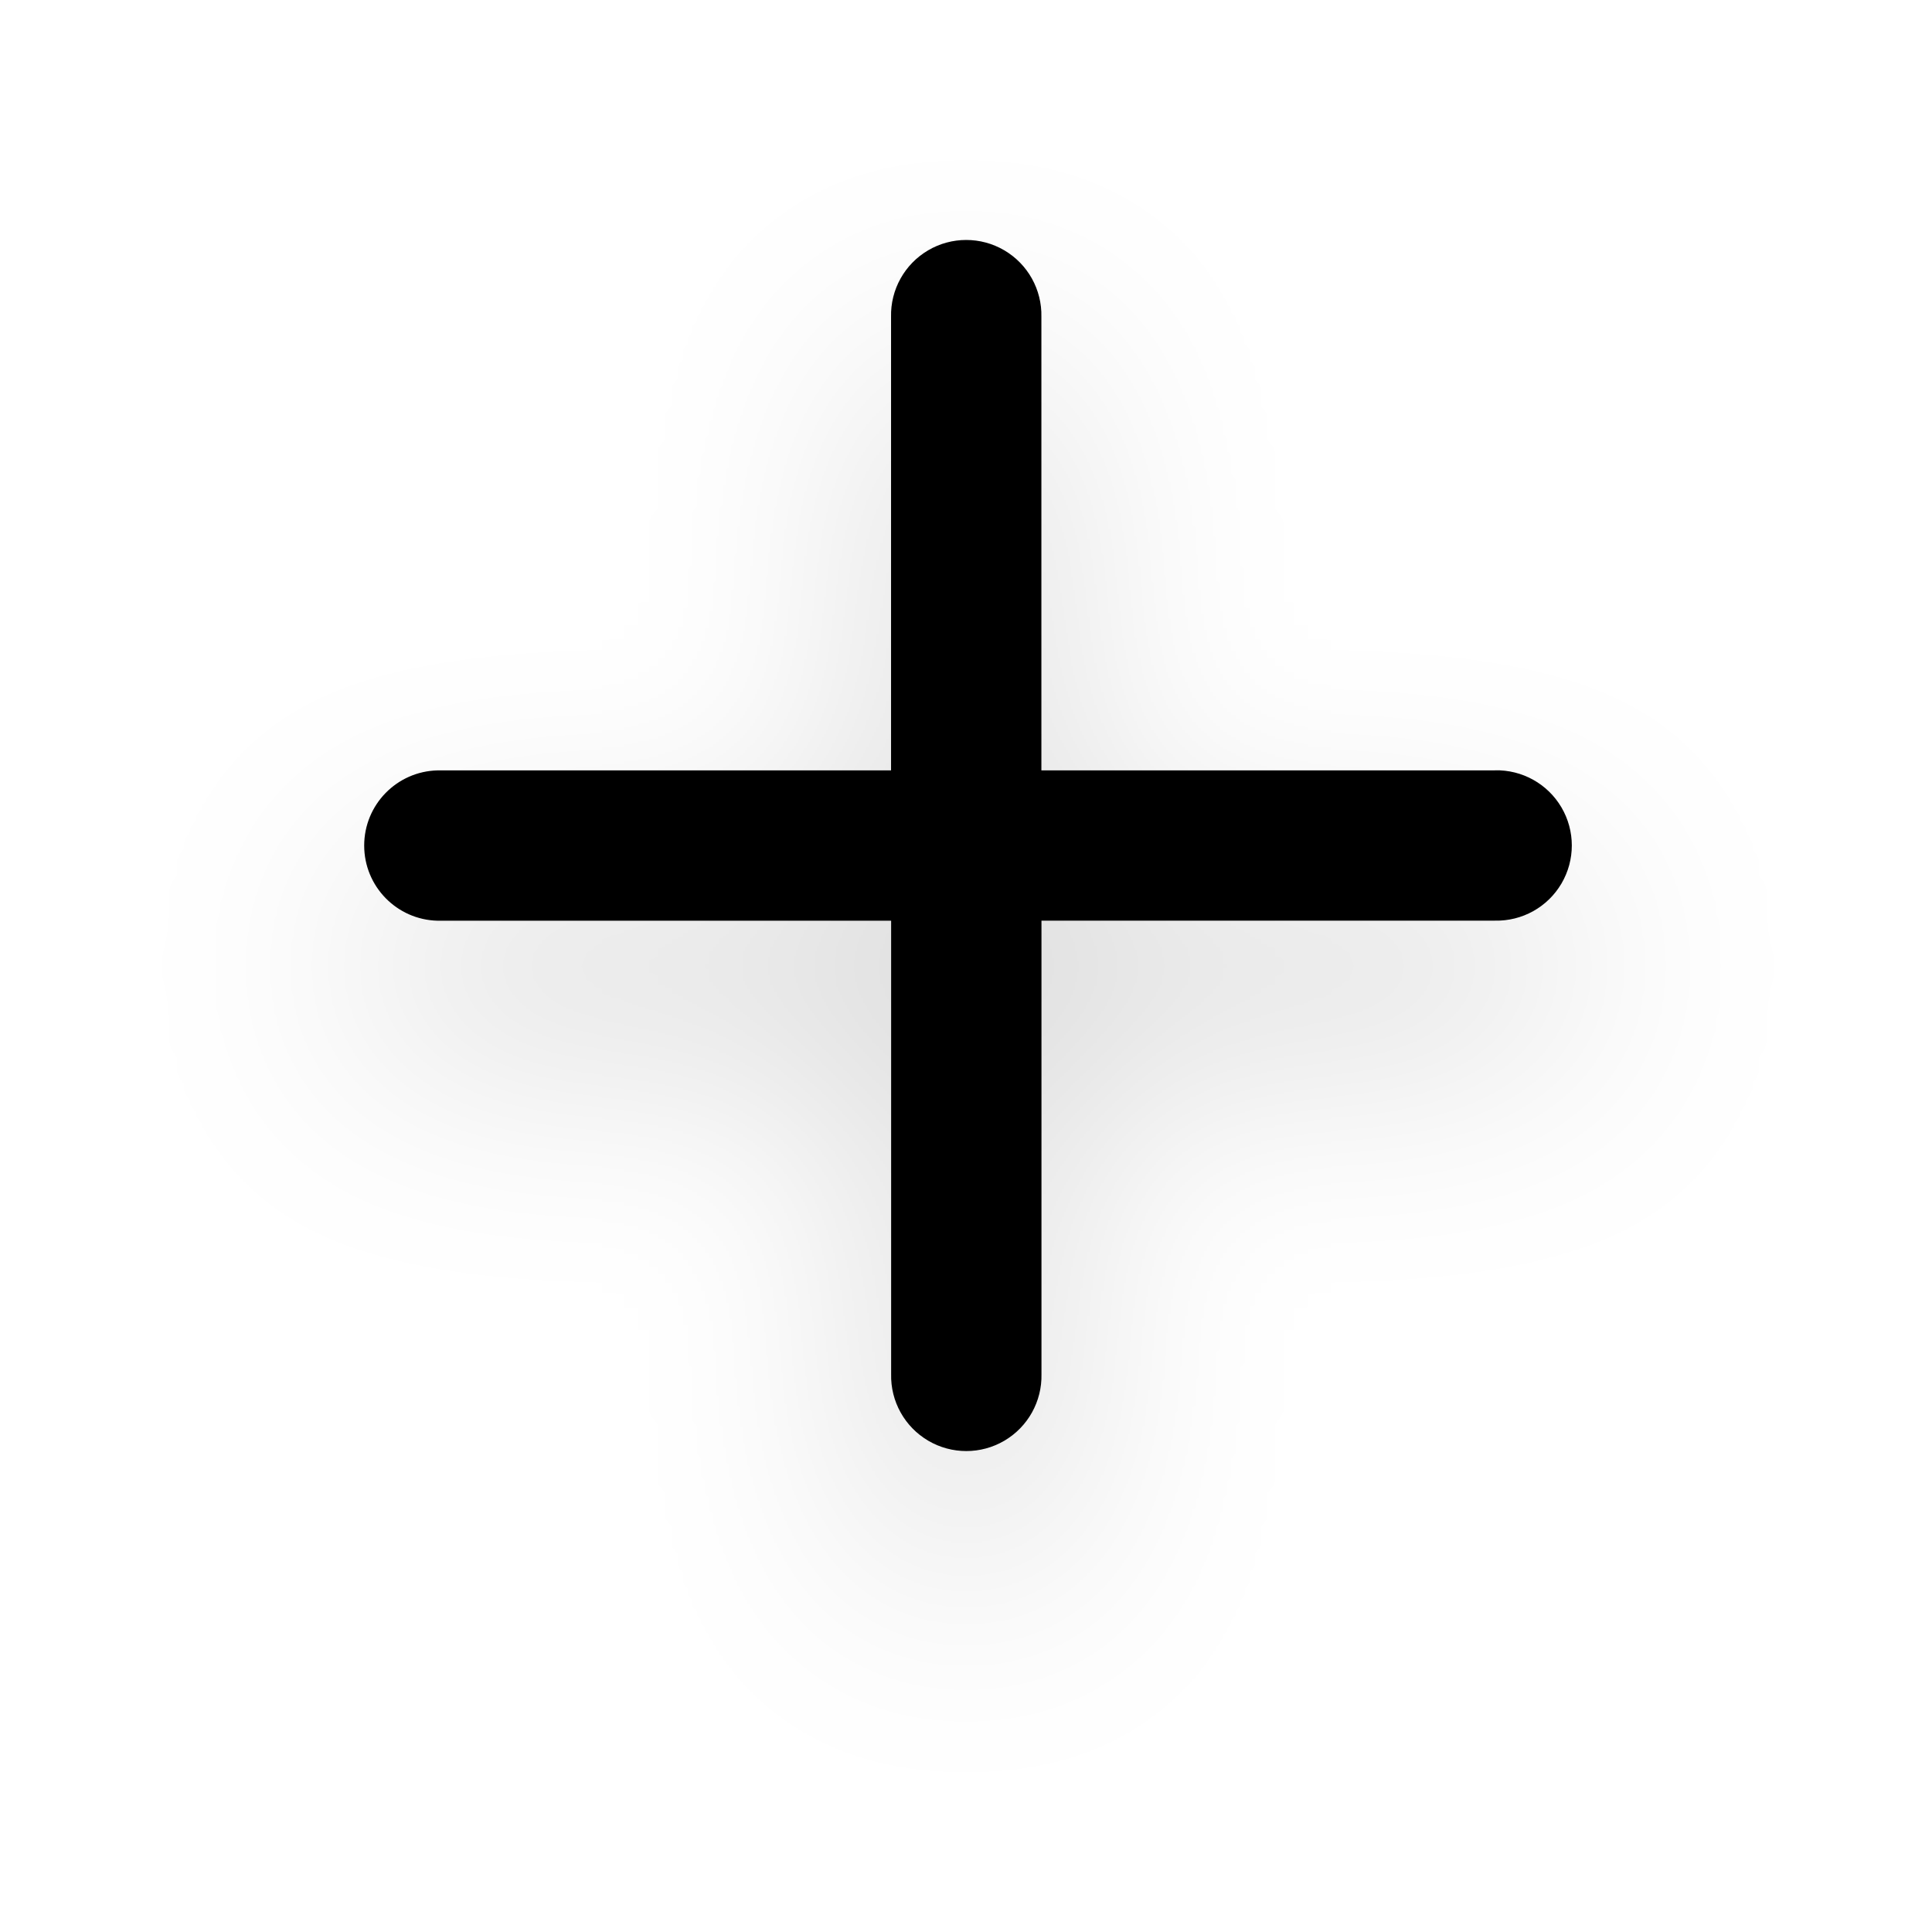
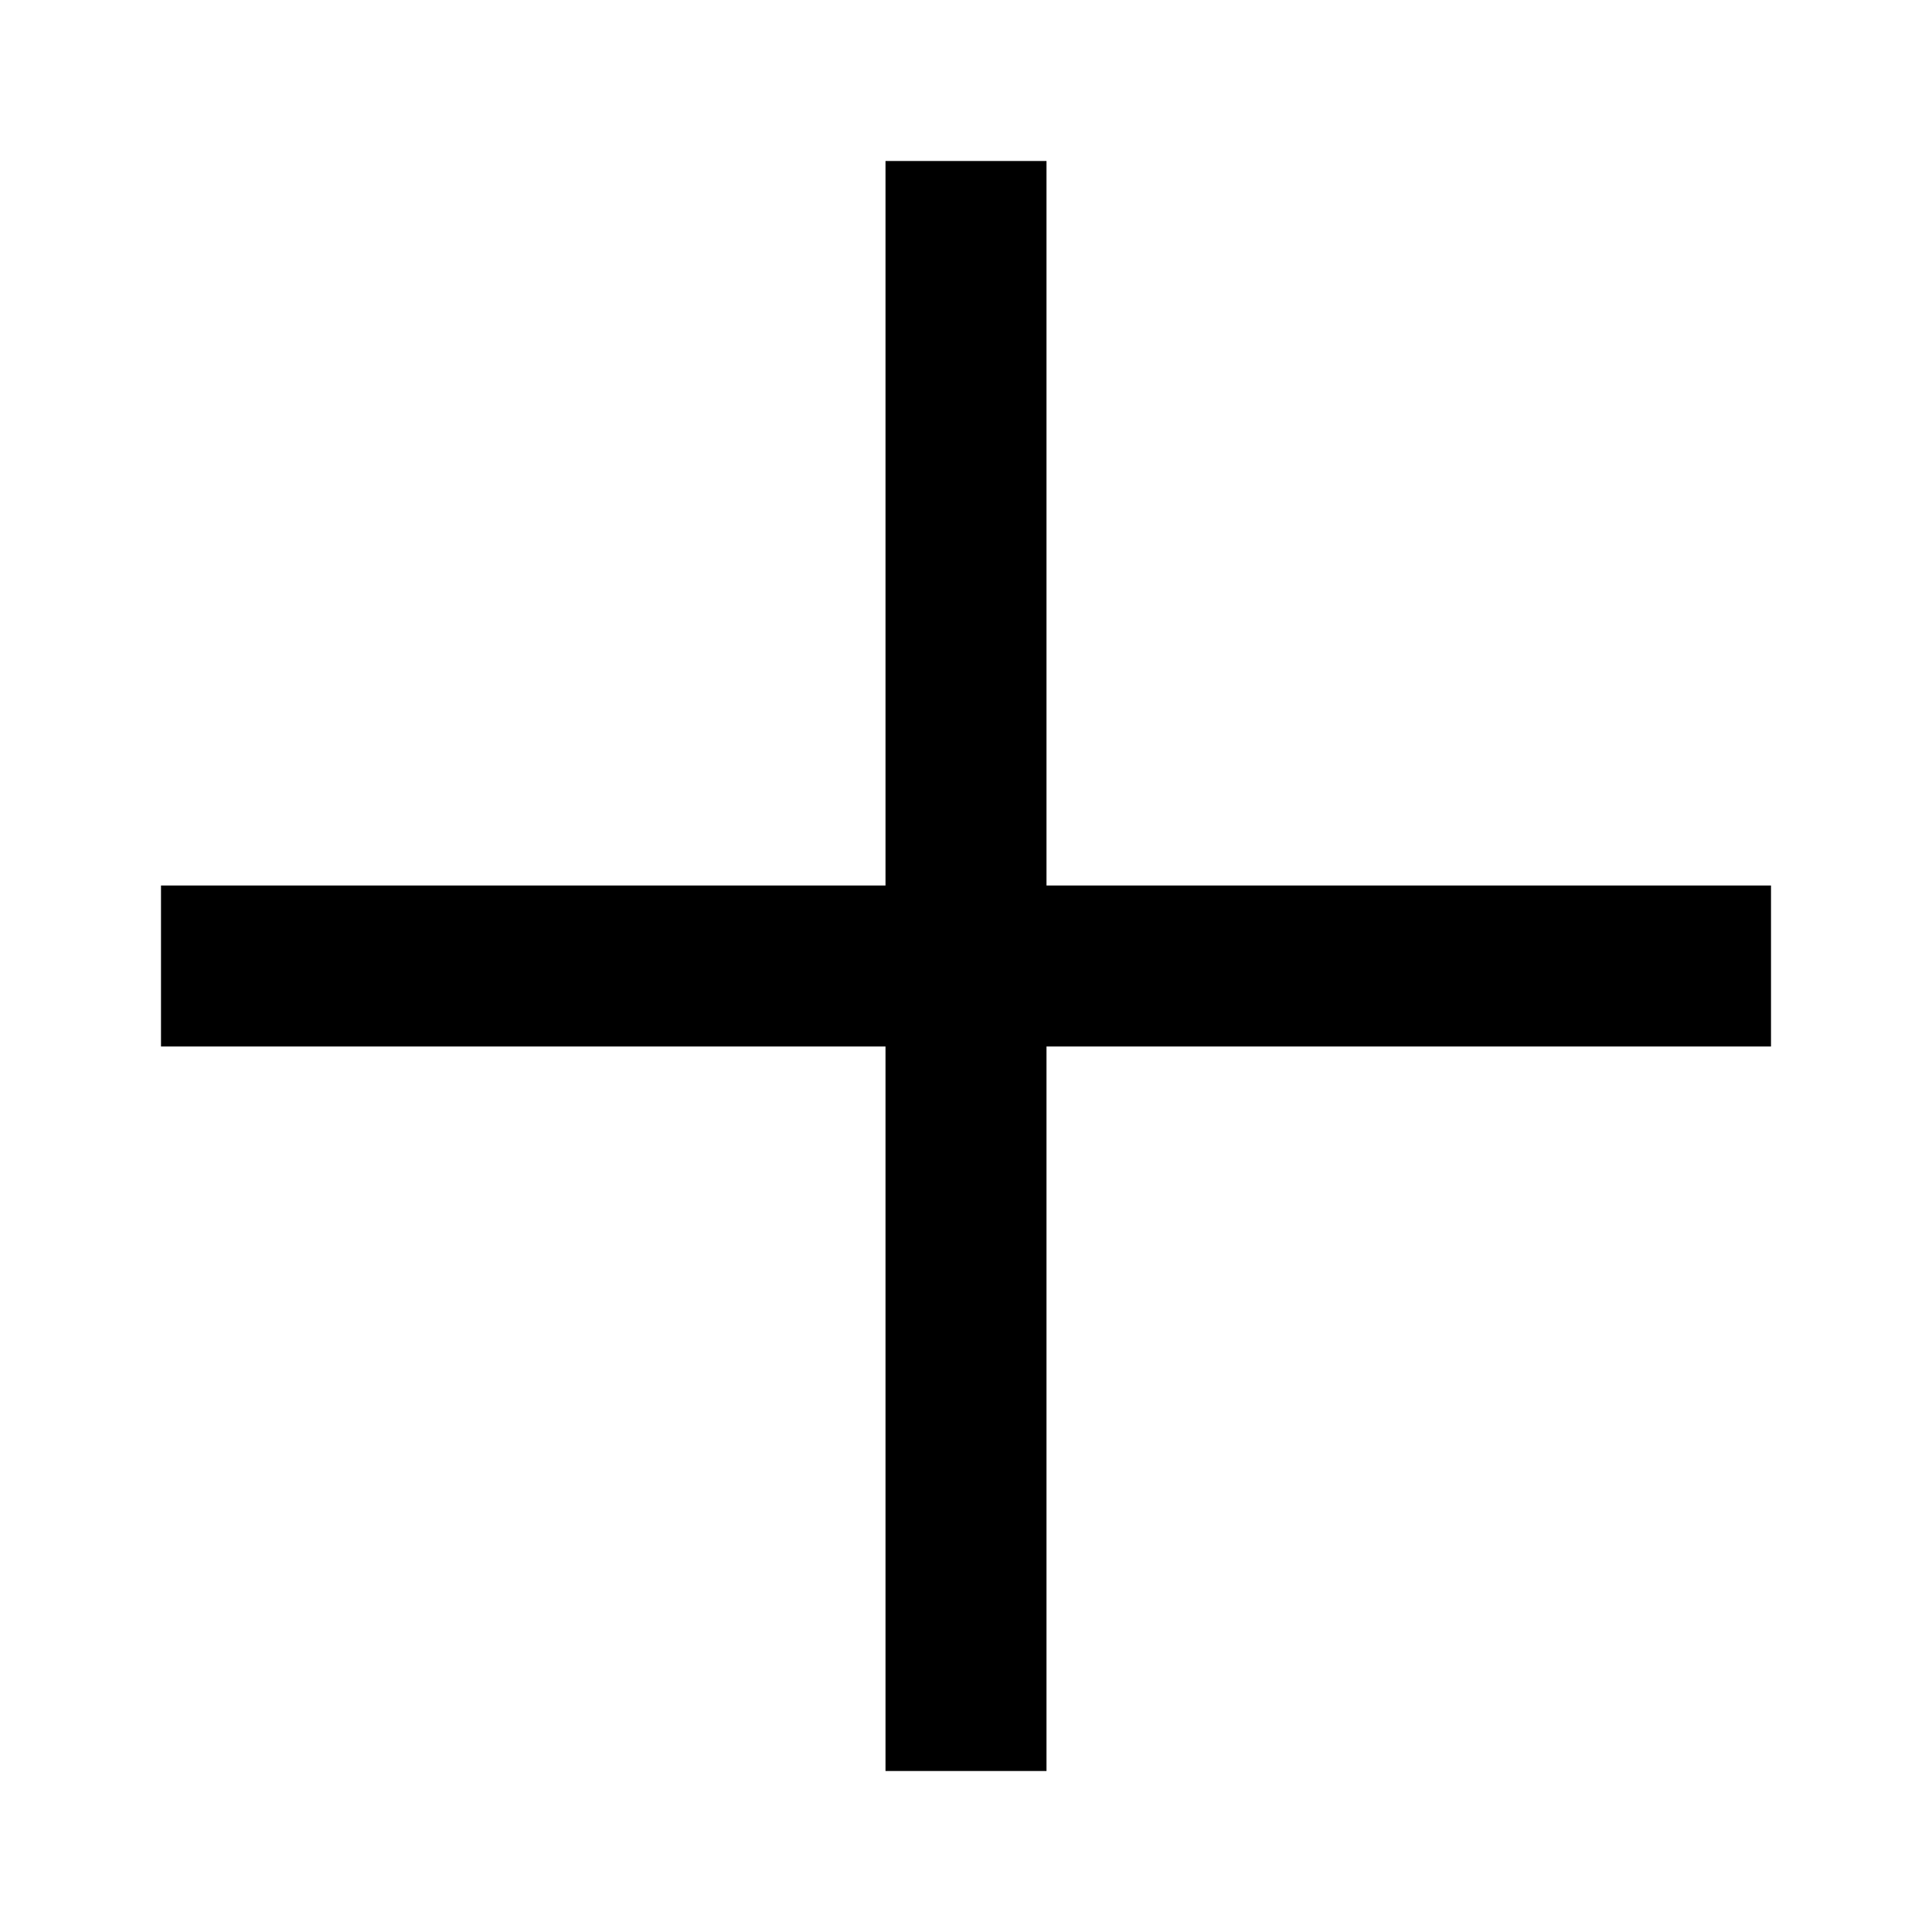
- <svg xmlns="http://www.w3.org/2000/svg" width="48" height="48" viewBox="0 0 48 48">
-   <defs>
-     <filter id="Icon_ionic-ios-add" x="0" y="0" width="48" height="48" filterUnits="userSpaceOnUse">
-       <feOffset dy="3" input="SourceAlpha" />
-       <feGaussianBlur stdDeviation="3" result="blur" />
-       <feFlood flood-opacity="0.161" />
-       <feComposite operator="in" in2="blur" />
-       <feComposite in="SourceGraphic" />
-     </filter>
-   </defs>
-   <g transform="matrix(1, 0, 0, 1, 0, 0)" filter="url(#Icon_ionic-ios-add)">
-     <path id="Icon_ionic-ios-add-2" data-name="Icon ionic-ios-add" d="M37.1,22.1H25.833V10.833a1.868,1.868,0,1,0-3.735,0V22.1H10.833a1.868,1.868,0,0,0,0,3.735H22.1V37.1a1.868,1.868,0,1,0,3.735,0V25.833H37.1a1.868,1.868,0,1,0,0-3.735Z" transform="translate(0.04 -2.96)" />
-   </g>
+ <svg xmlns="http://www.w3.org/2000/svg" fill="#000000" viewBox="0 0 24 24" width="480px" height="480px">
+   <path fill-rule="evenodd" d="M 11 2 L 11 11 L 2 11 L 2 13 L 11 13 L 11 22 L 13 22 L 13 13 L 22 13 L 22 11 L 13 11 L 13 2 Z" />
</svg>
